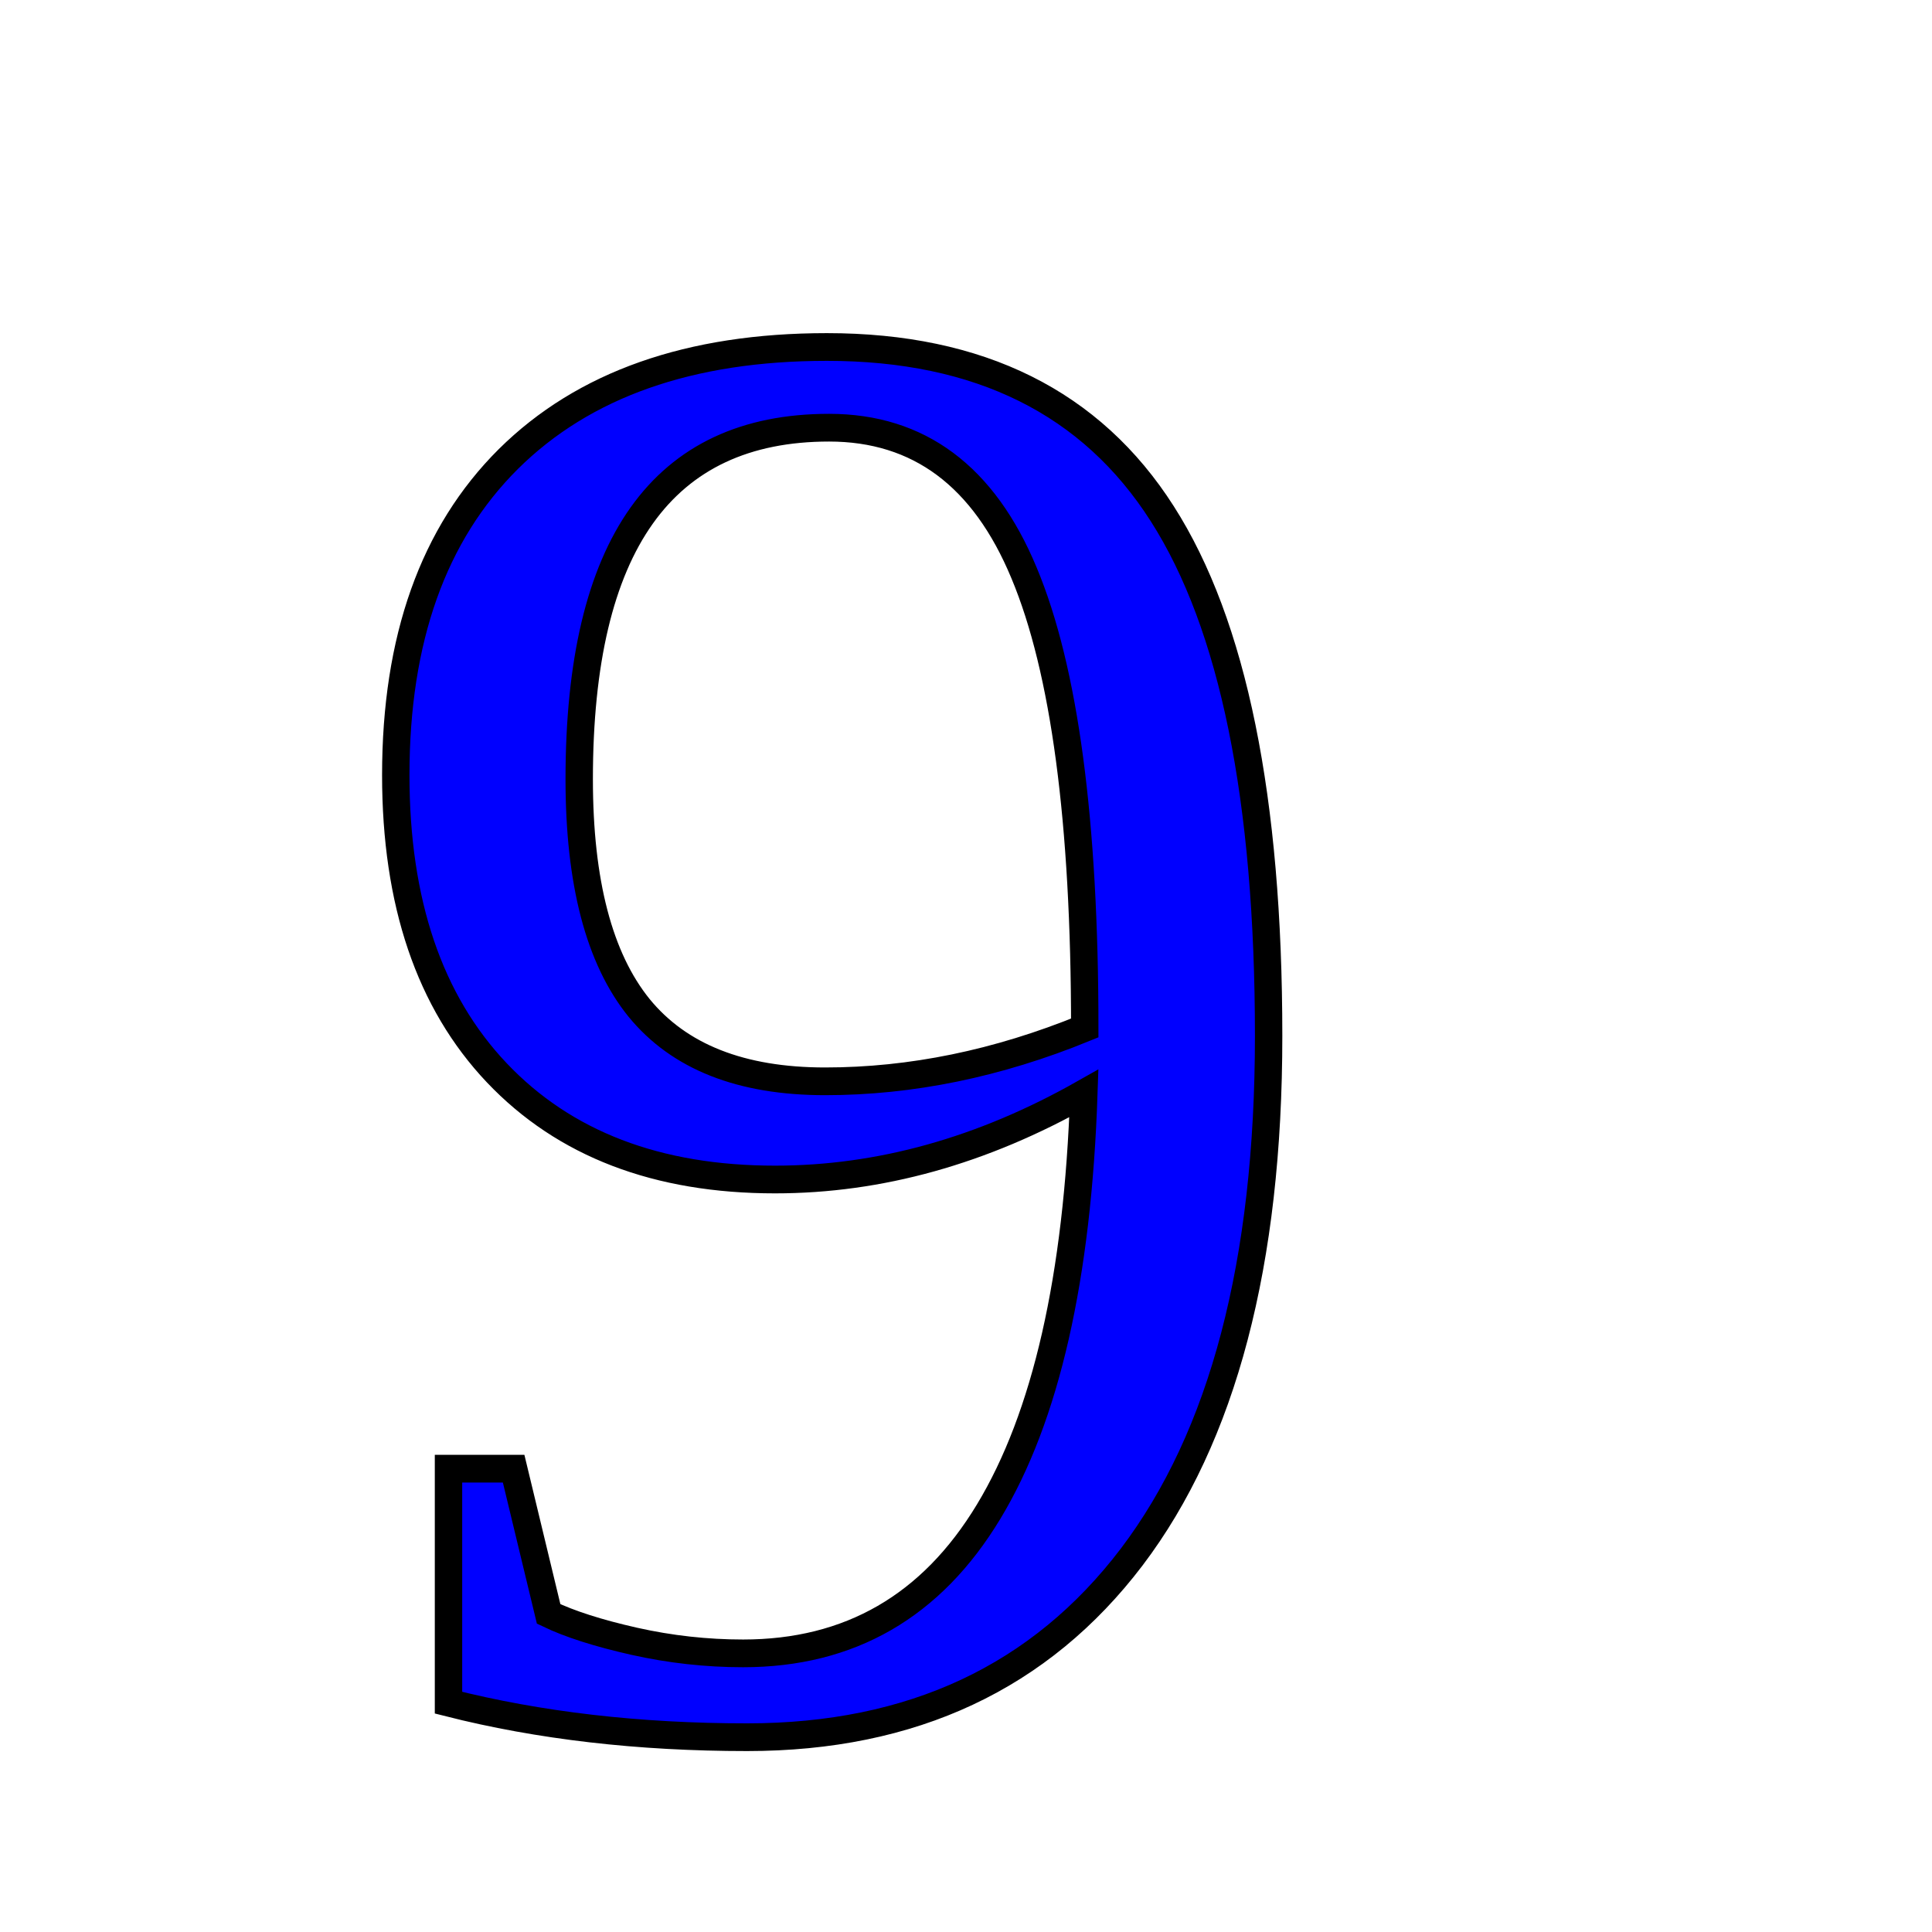
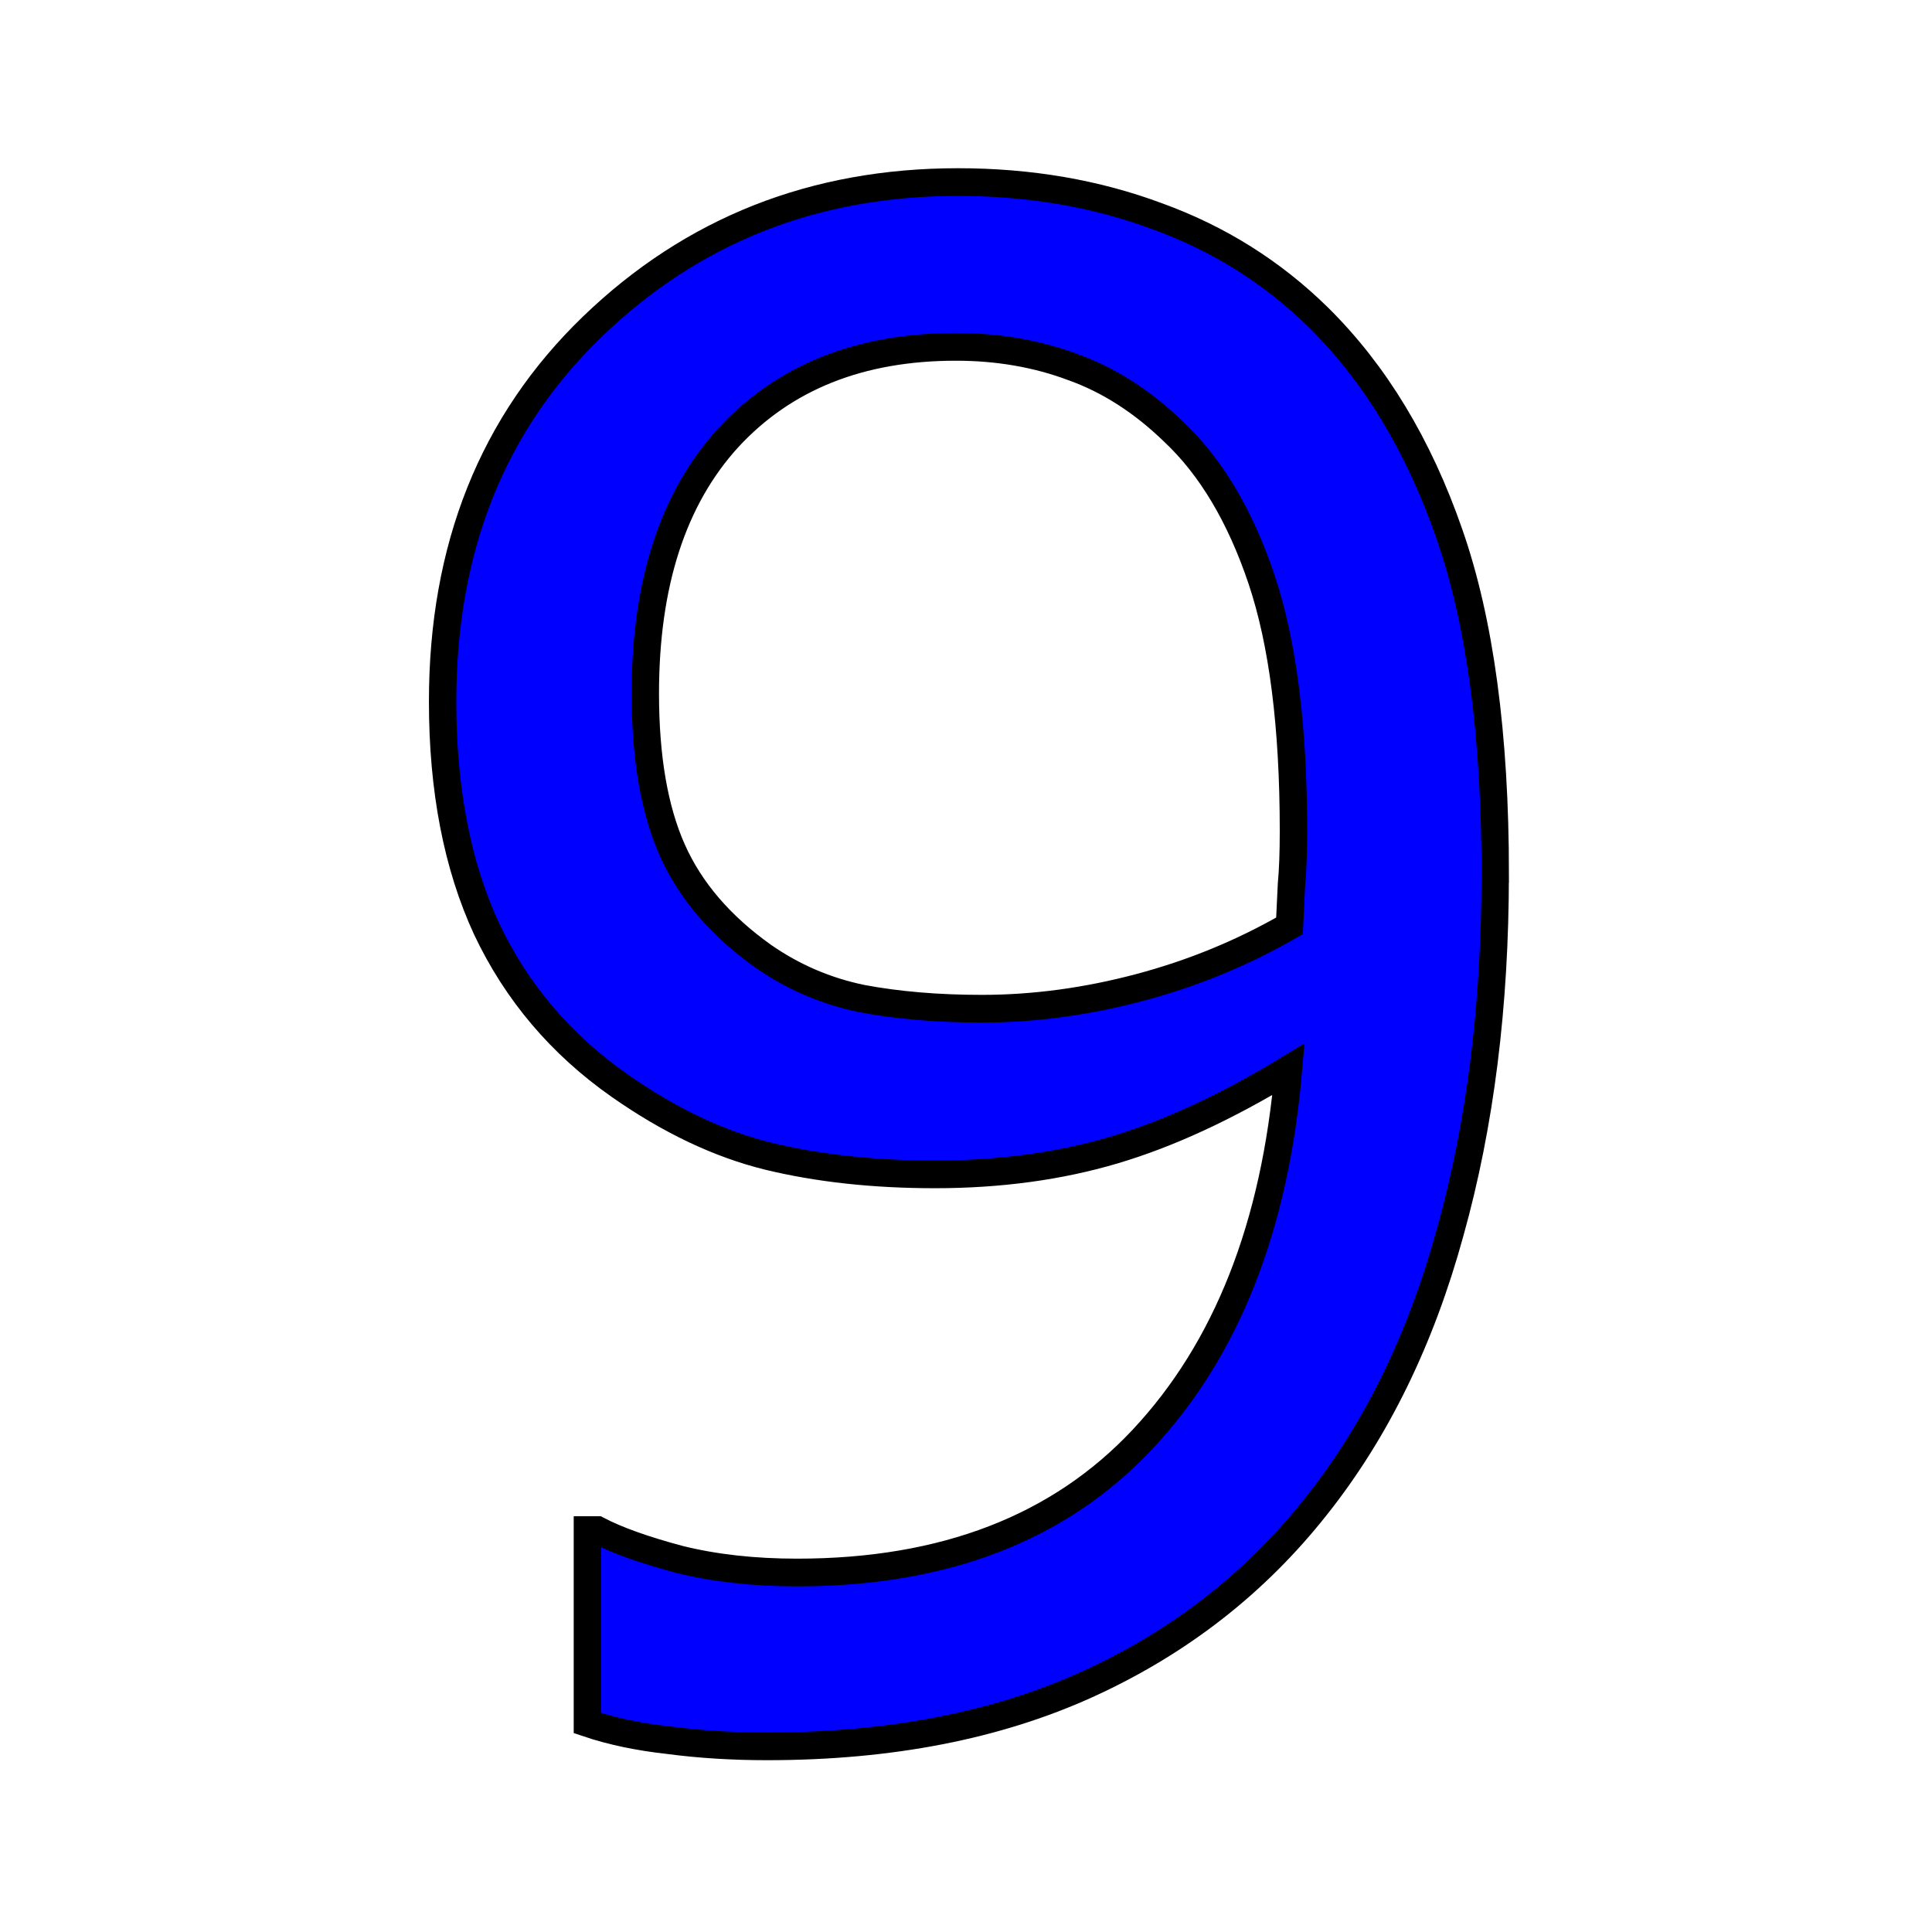
<svg xmlns="http://www.w3.org/2000/svg" width="256" height="256" viewBox="0 0 67.733 67.733" version="1.1" id="svg1">
+   <defs id="defs1" />
  <g id="layer1">
-     <text xml:space="preserve" style="font-size:72.127px;text-align:start;writing-mode:lr-tb;direction:ltr;text-anchor:start;fill:#0000ff;stroke-width:0.966" x="11.628" y="59.844" id="text5" stroke="black" transform="scale(0.9941405,1.005894)">
-       <tspan id="tspan5" style="fill:#0000ff;stroke-width:0.966" x="11.628" y="59.844">9</tspan>
-     </text>
+     <path d="m 52.728,30.472 q 0,6.868 -1.585,12.467 -1.55,5.6 -4.719,9.544 -3.205,4.015 -8.03,6.198 -4.825,2.184 -11.34,2.184 -1.831,0 -3.451,-0.211 -1.62,-0.176 -2.888,-0.599 v -6.727 h 0.352 q 1.021,0.528 2.888,1.021 1.867,0.458 4.156,0.458 7.783,0 12.186,-4.649 4.438,-4.684 5.142,-12.89 -3.275,1.972 -6.163,2.817 -2.888,0.845 -6.304,0.845 -3.24,0 -5.881,-0.634 -2.606,-0.634 -5.248,-2.465 -3.099,-2.148 -4.684,-5.459 -1.55,-3.311 -1.55,-7.924 0,-8.03 5.283,-13.066 5.283,-5.036 12.89,-5.036 3.804,0 7.044,1.197 3.24,1.162 5.67,3.522 2.994,2.923 4.614,7.537 1.62,4.578 1.62,11.869 z m -7.114,-1.514 q 0,-5.459 -1.127,-8.769 -1.127,-3.311 -3.099,-5.142 -1.655,-1.585 -3.557,-2.254 -1.902,-0.704 -4.121,-0.704 -5.071,0 -8.03,3.17 -2.923,3.17 -2.923,8.91 0,3.346 0.951,5.459 0.951,2.113 3.205,3.698 1.585,1.092 3.487,1.479 1.902,0.352 4.226,0.352 2.747,0 5.565,-0.74 2.817,-0.74 5.283,-2.148 0.035,-0.74 0.07,-1.444 0.07,-0.74 0.07,-1.867 z" id="text5" style="font-size:72.127px;fill:#0000ff;stroke:#000000;stroke-width:0.966" transform="scale(0.9941405,1.005894)" aria-label="9" />
  </g>
</svg>
